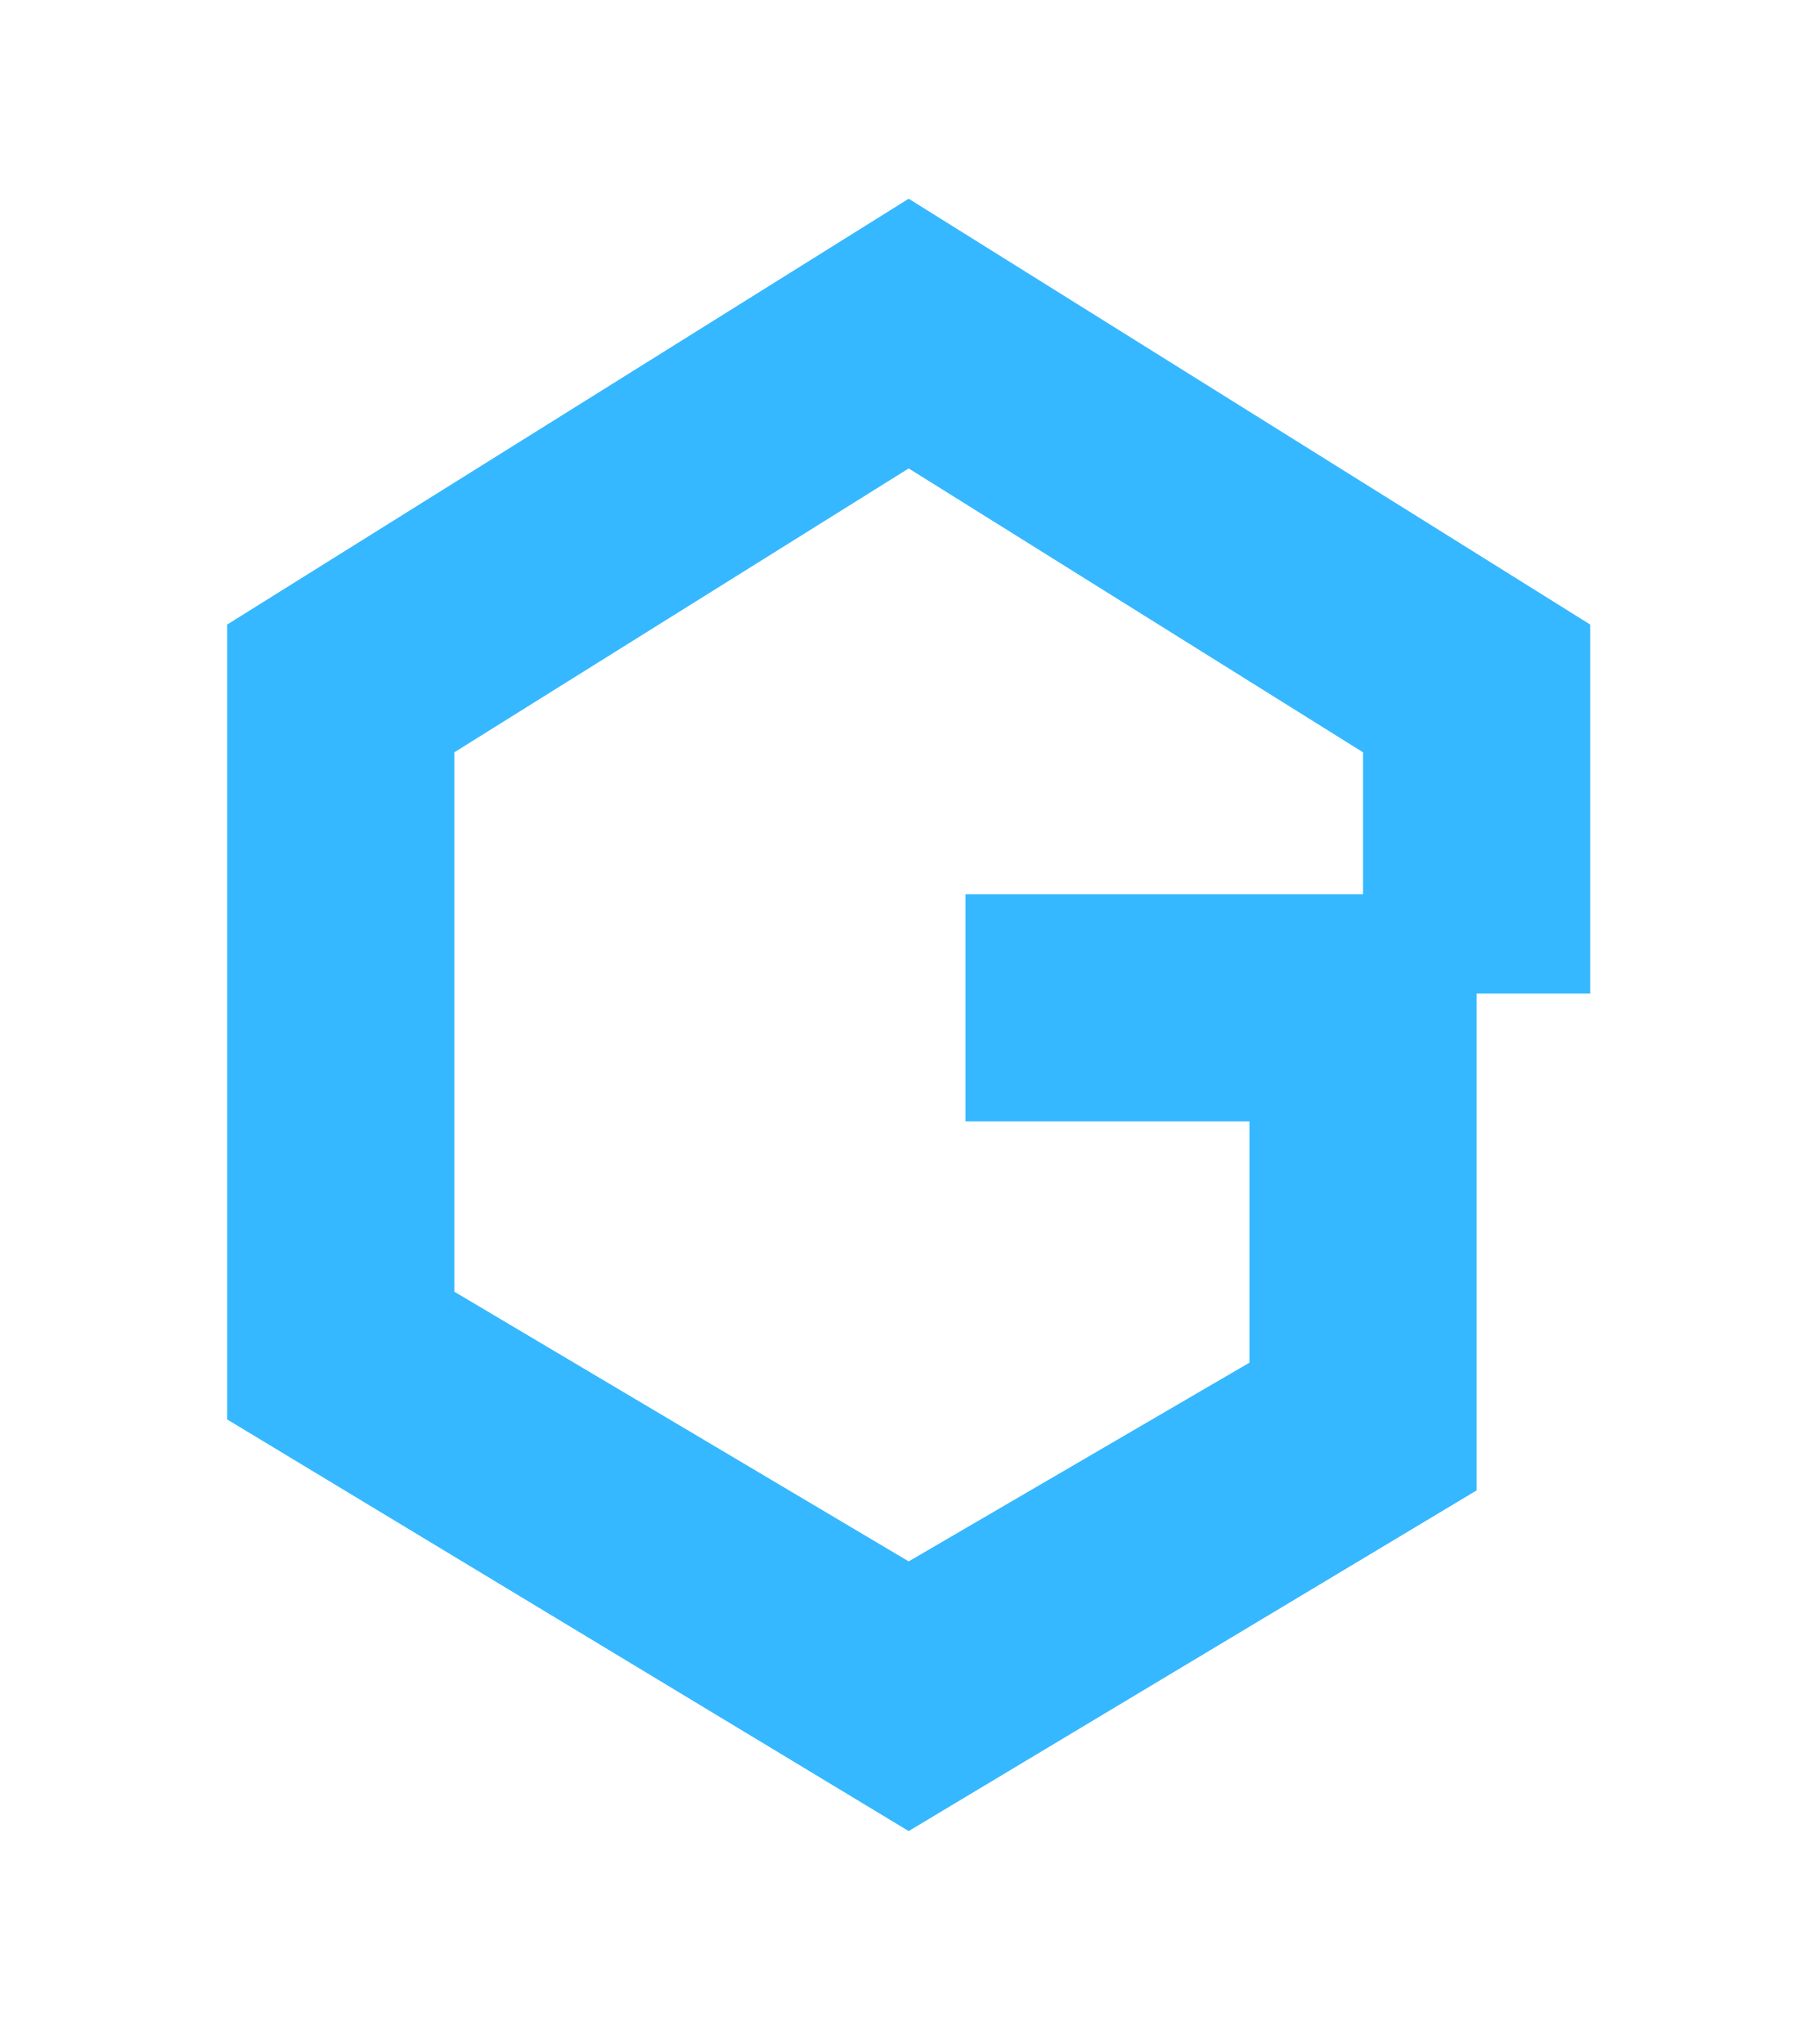
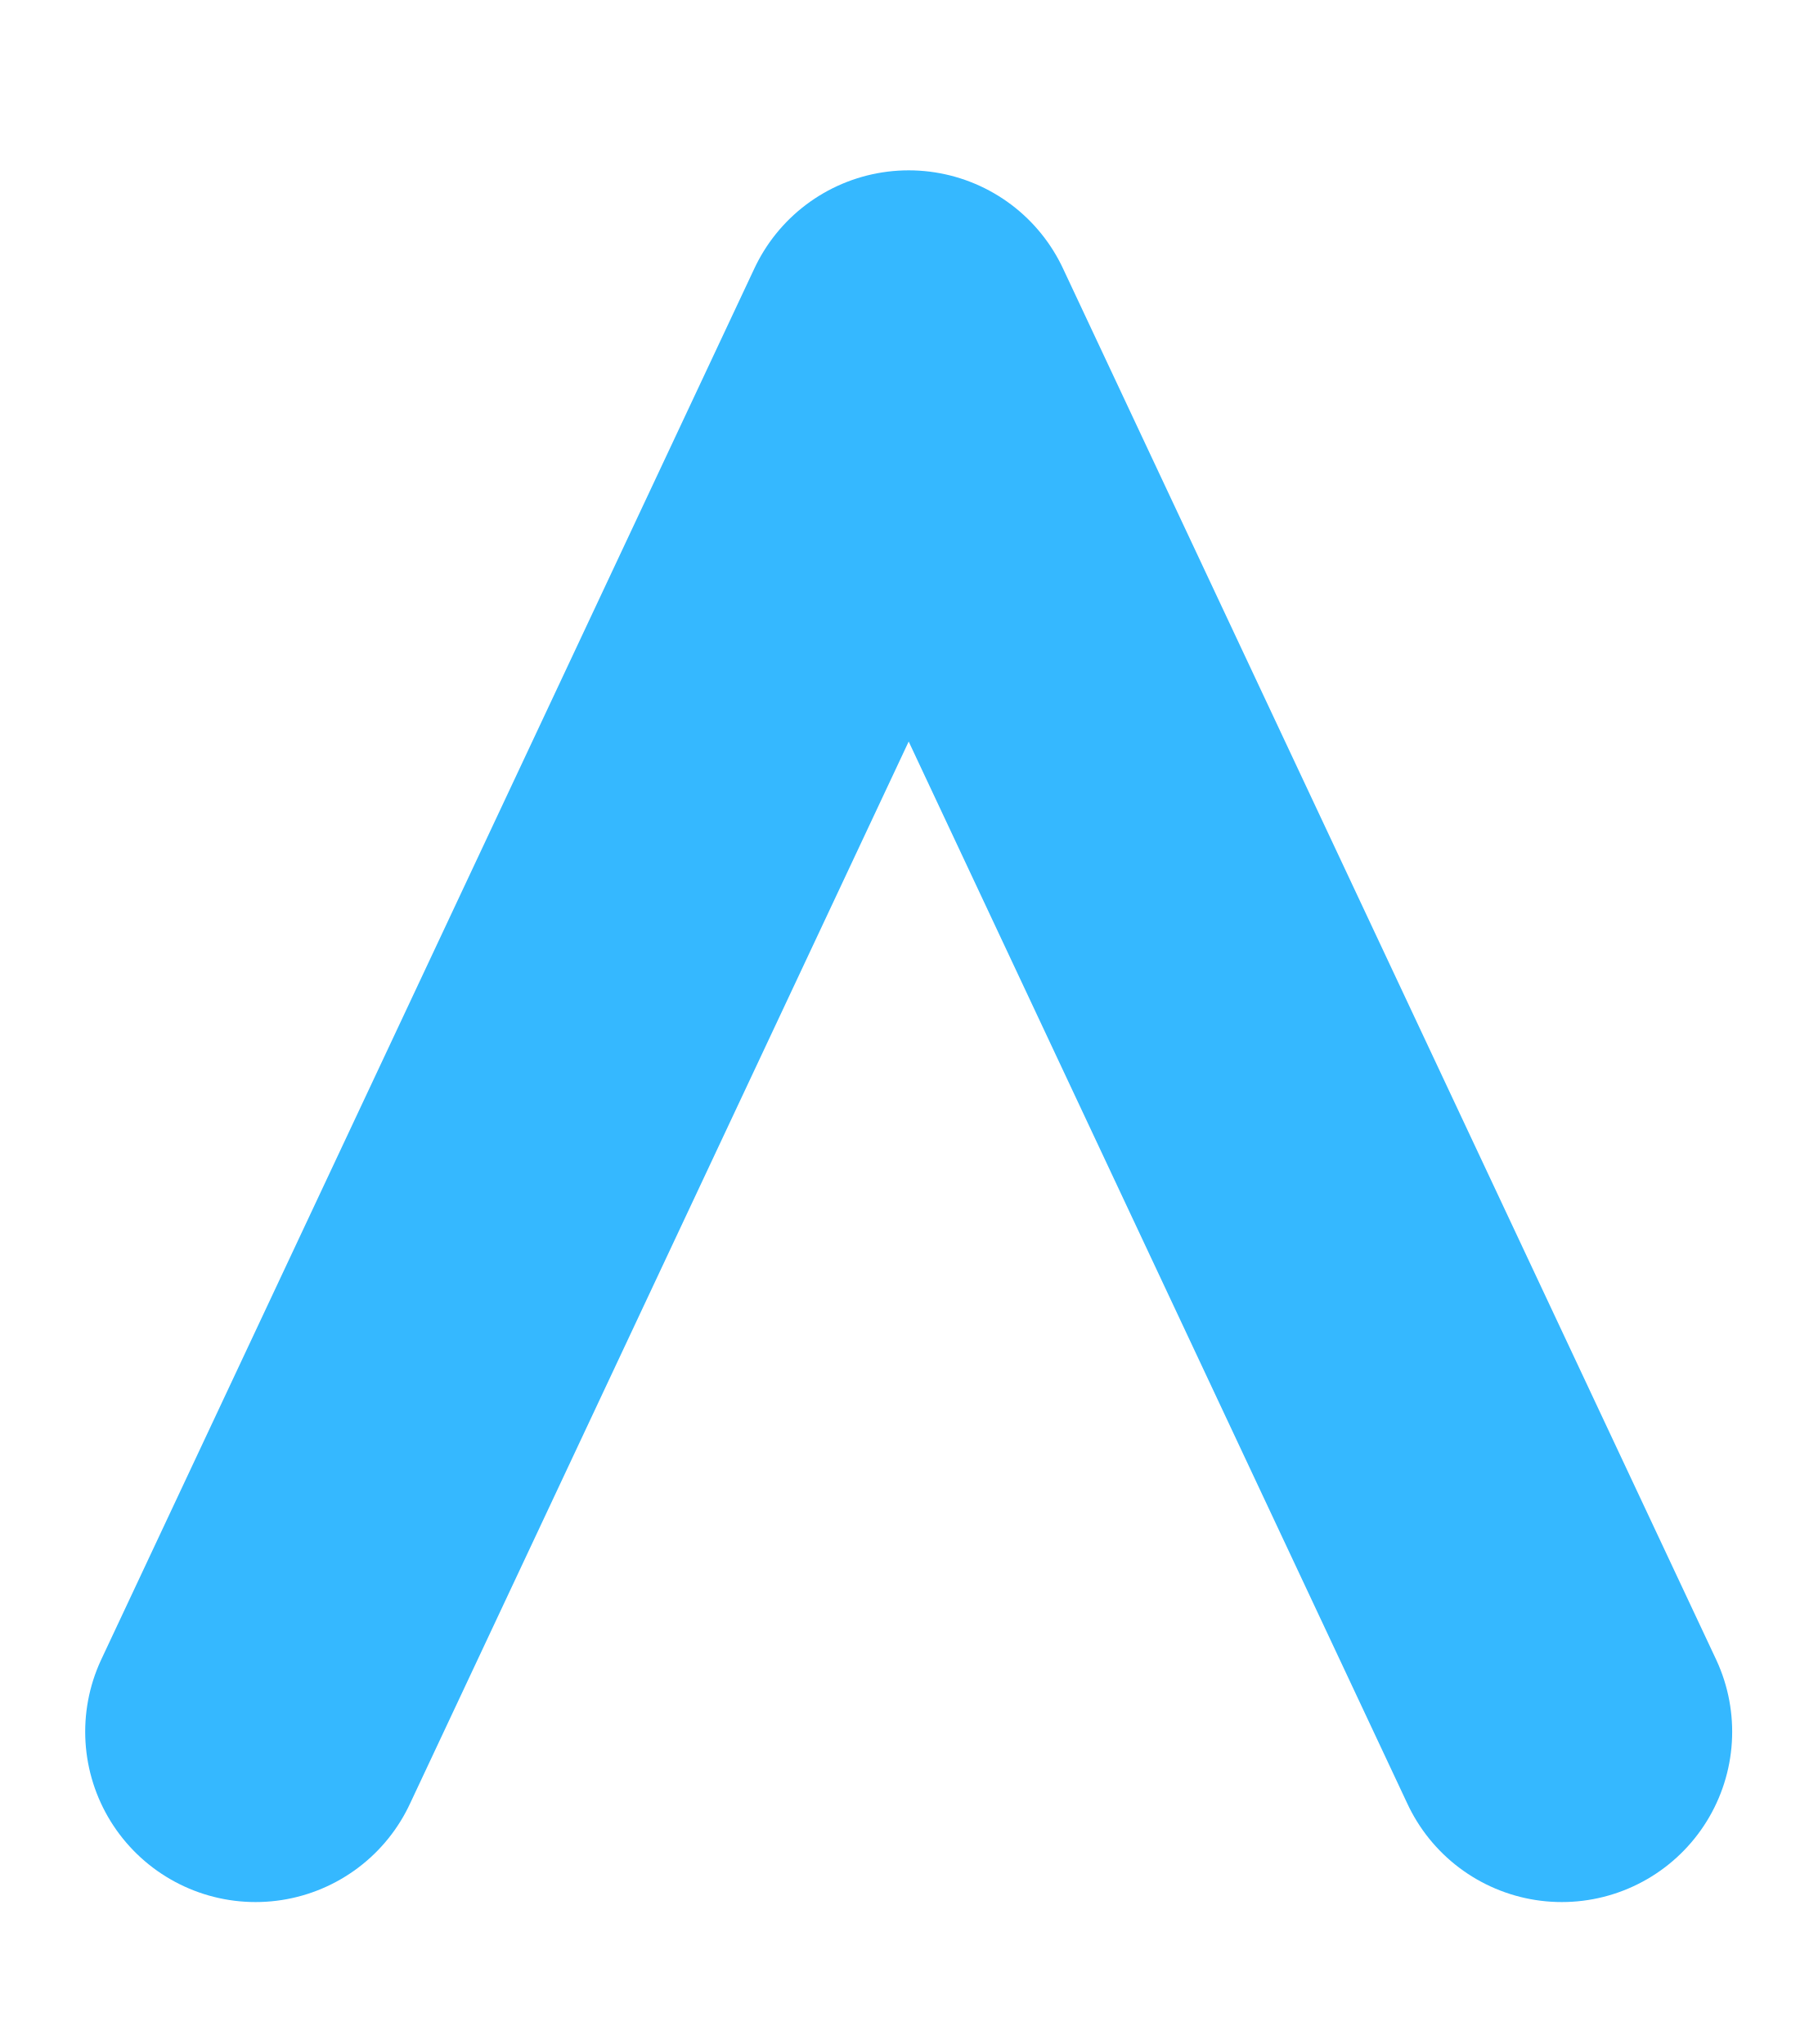
<svg xmlns="http://www.w3.org/2000/svg" viewBox="0 0 128 144">
  <defs>
    <linearGradient id="b" x1="16" y1="14" x2="108" y2="126">
      <stop stop-color="#35B8FF" />
      <stop offset=".55" stop-color="#1478F2" />
      <stop offset="1" stop-color="#0E5BEF" />
    </linearGradient>
  </defs>
-   <path d="M16 44 64 14 112 44 112 70 96 70 96 53 64 33 32 53 32 91 64 110 88 96 88 79 68 79 68 63 104 63 104 105 64 129 16 100Z" fill="url(#b)" />
+   <g fill="none" stroke="url(#b)" stroke-linecap="round" stroke-linejoin="round">
+     <path d="M18 122 64 24l46 98" stroke-width="24" />
+     <path d="M64 122V96" stroke-width="16" />
+   </g>
</svg>
